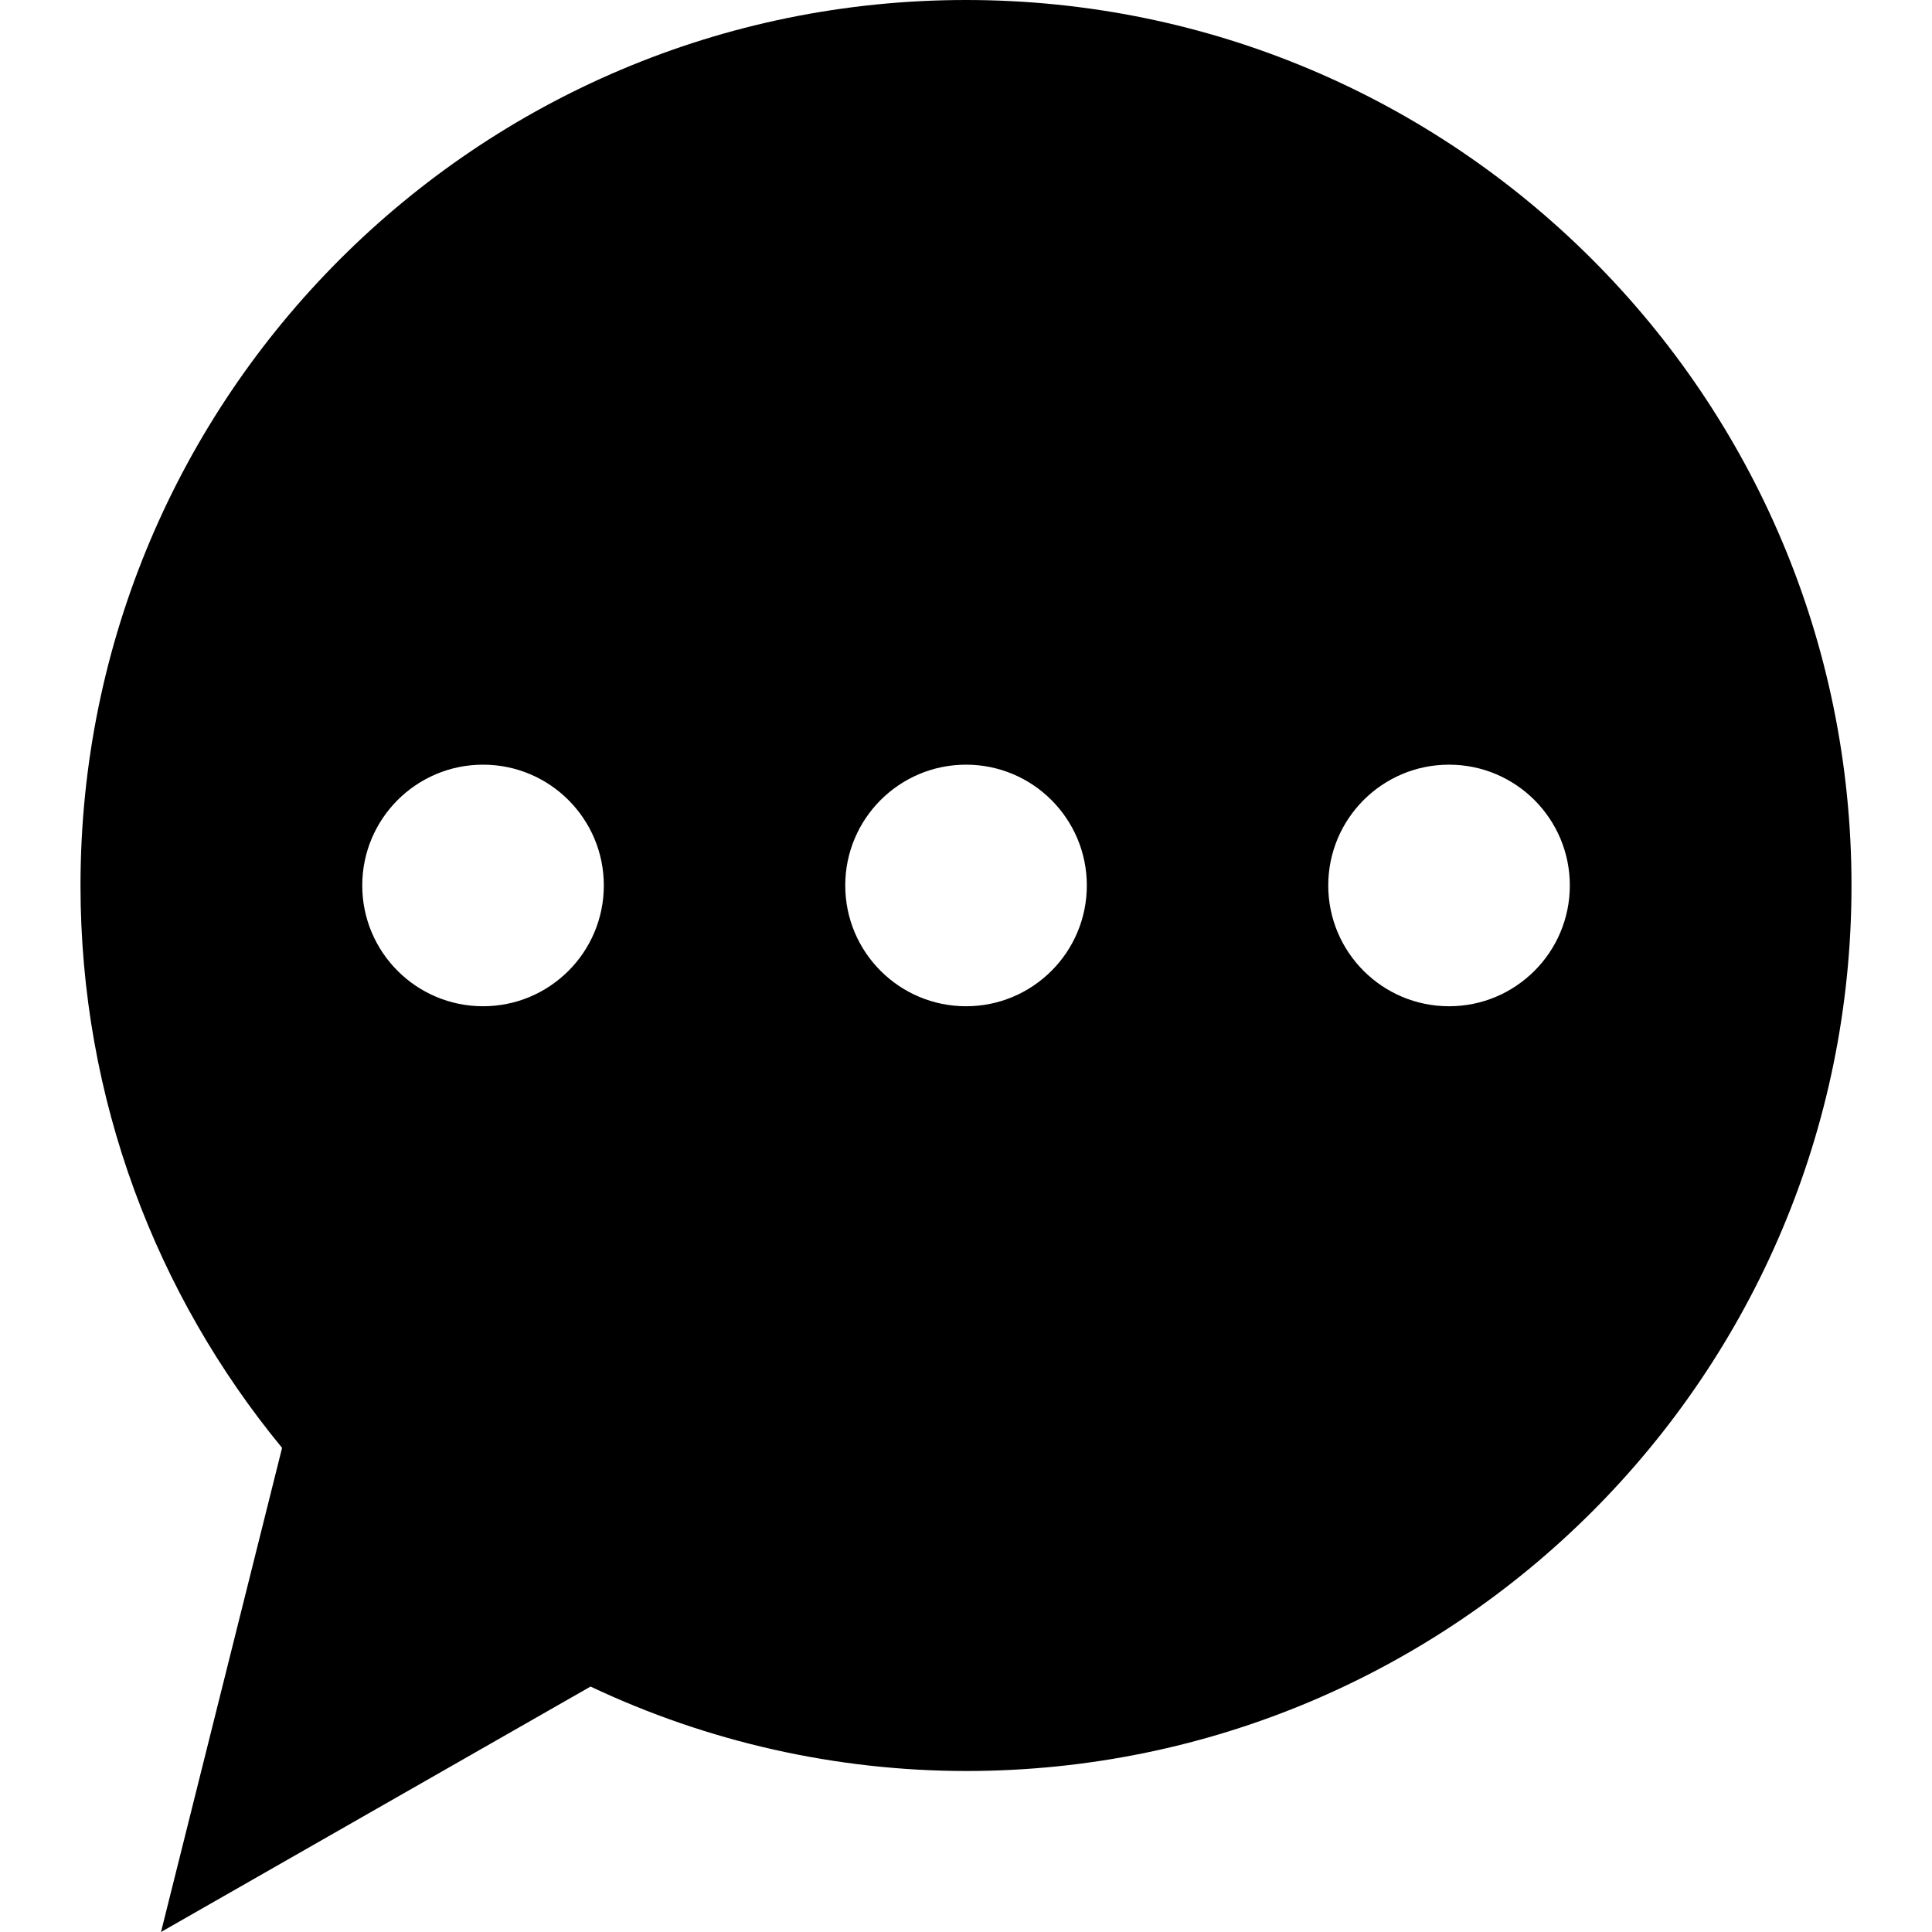
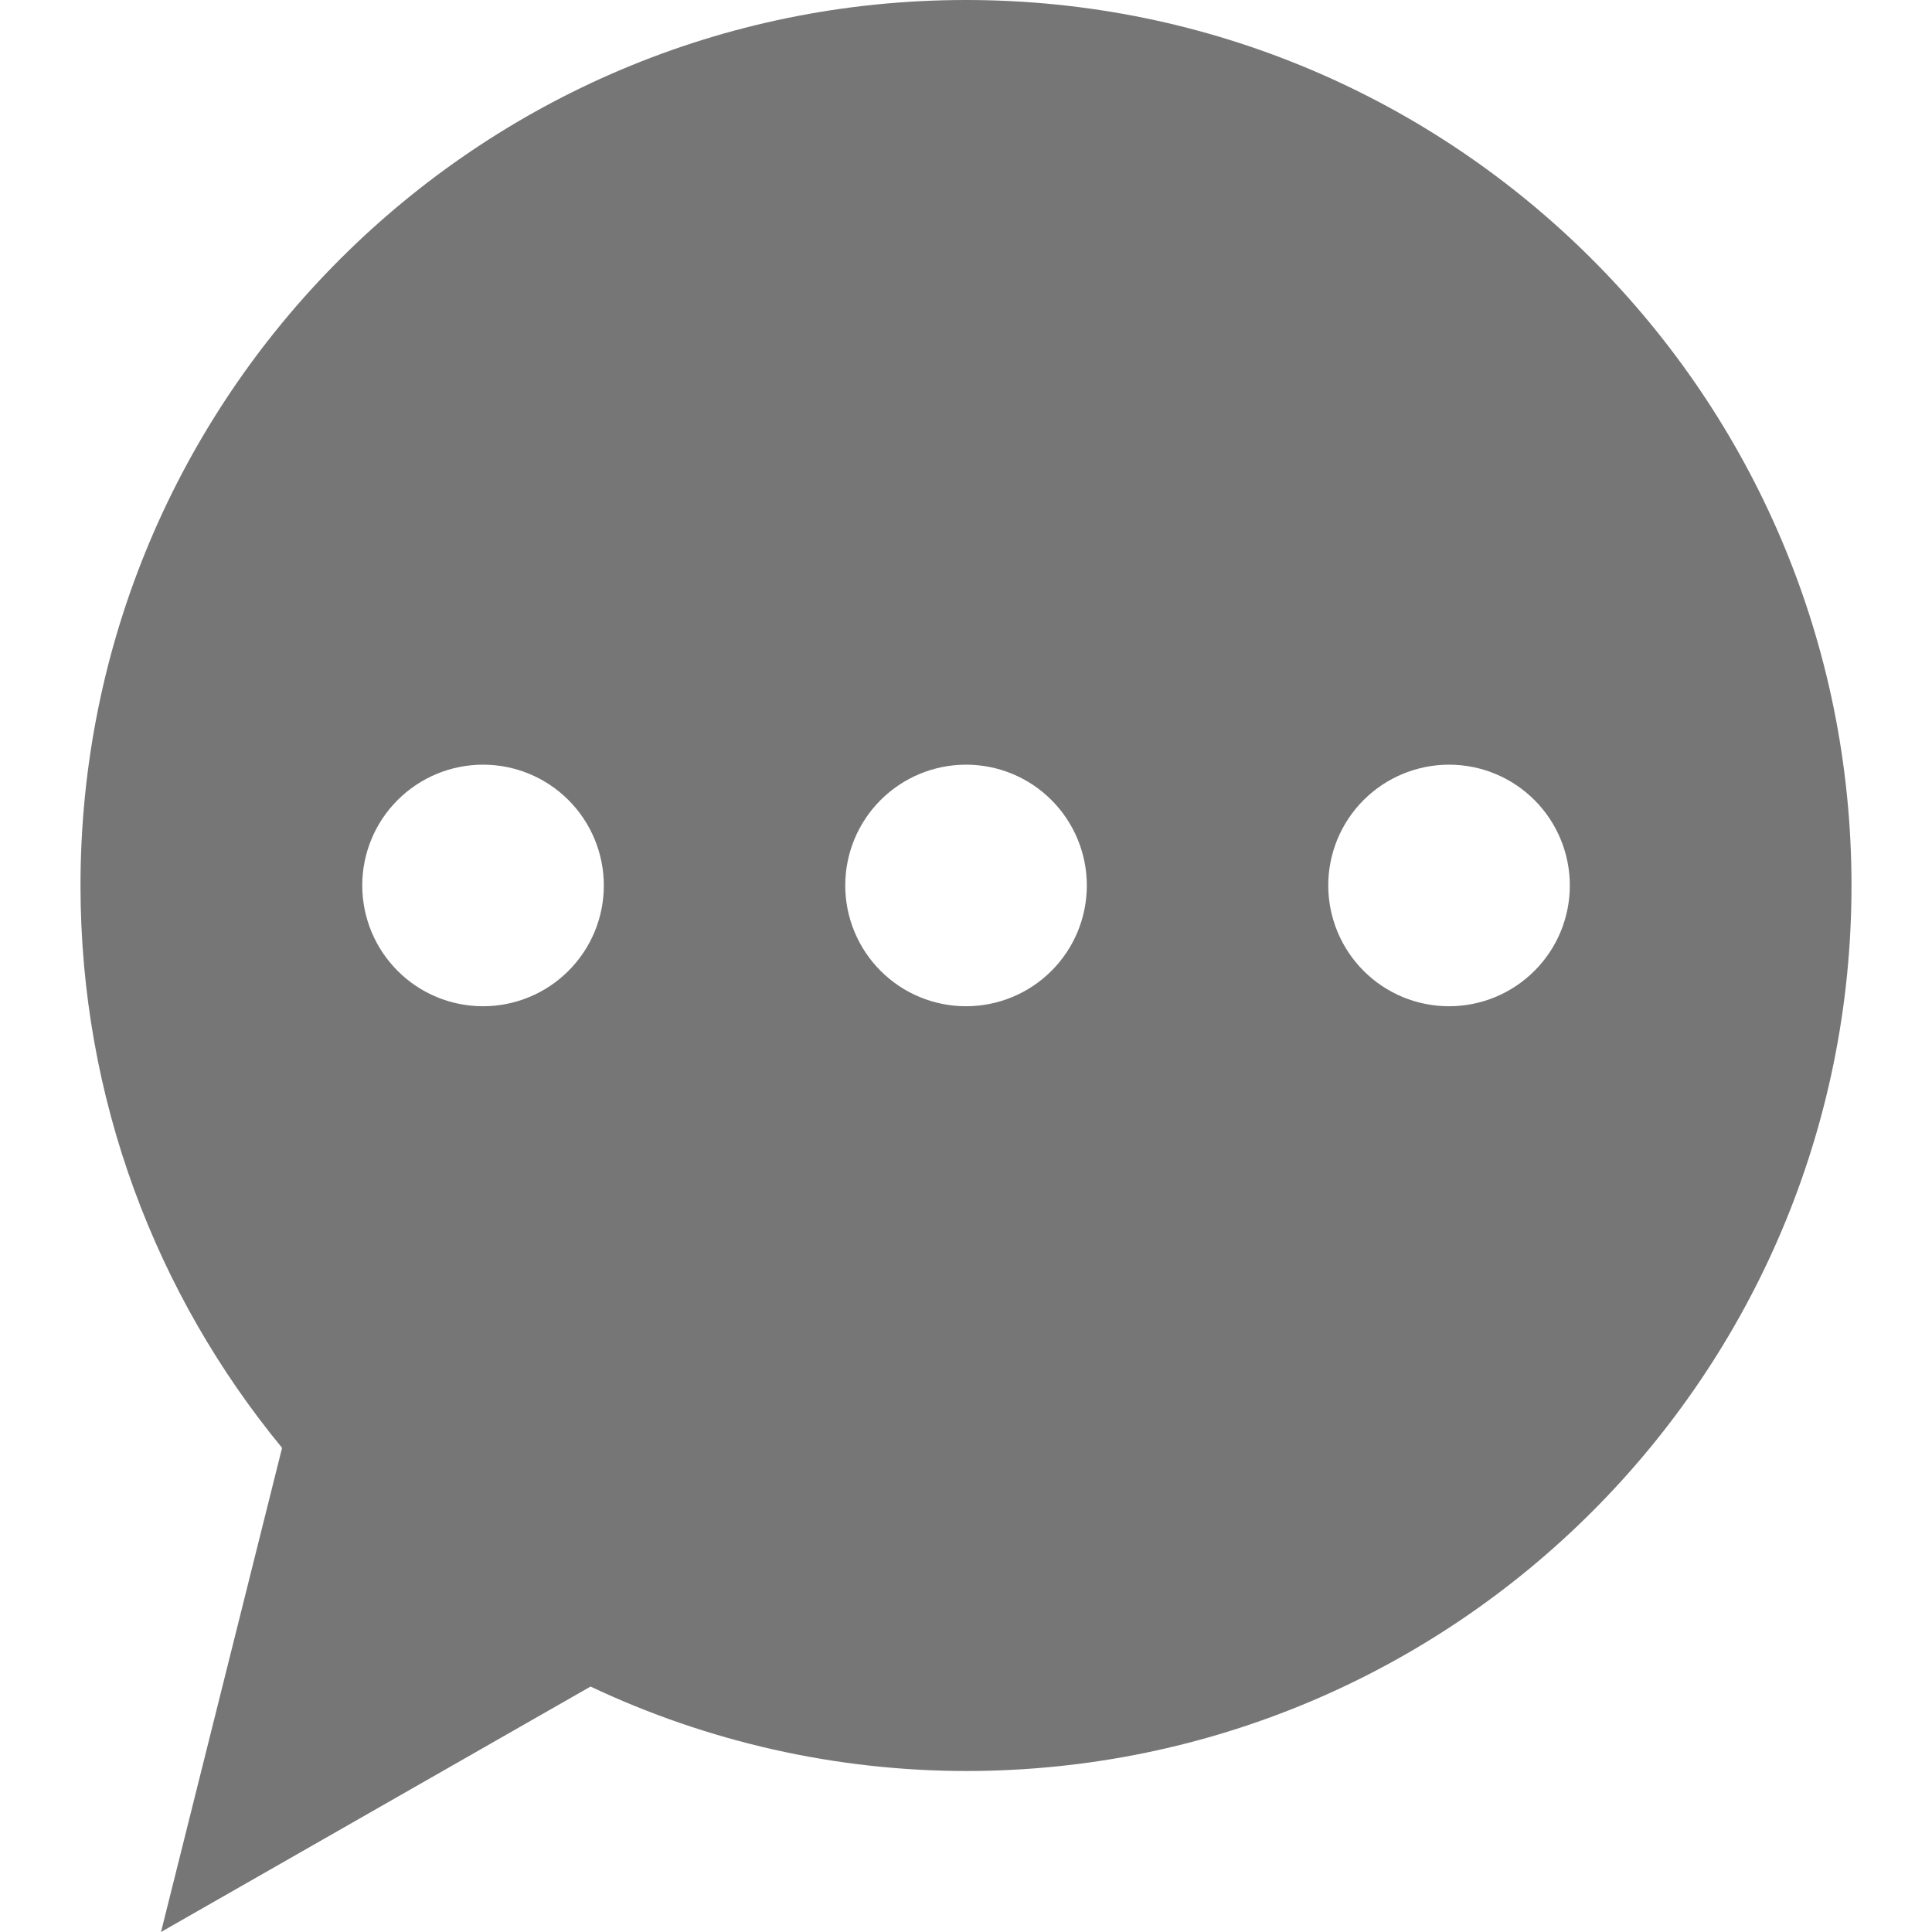
- <svg xmlns="http://www.w3.org/2000/svg" class="Hn_ gUZ B9u U9O kVc" viewBox="0 0 24 24" aria-hidden="true" aria-label="" role="img">
-   <path d="M18 12.5a1.5 1.5 0 1 1 .001-3.001A1.5 1.5 0 0 1 18 12.5m-6 0a1.5 1.5 0 1 1 .001-3.001A1.5 1.5 0 0 1 12 12.5m-6 0a1.5 1.5 0 1 1 .001-3.001A1.5 1.5 0 0 1 6 12.5M12 0C5.925 0 1 4.925 1 11c0 2.653.94 5.086 2.504 6.986L2 24l5.336-3.049A10.93 10.93 0 0 0 12 22c6.075 0 11-4.925 11-11S18.075 0 12 0" />
+ <svg xmlns="http://www.w3.org/2000/svg" width="24" height="24" viewBox="0 0 24 24" fill="none">
+   <path d="M18 12.5C17.803 12.5 17.608 12.461 17.426 12.386C17.244 12.31 17.078 12.2 16.939 12.06C16.8 11.921 16.689 11.755 16.614 11.573C16.539 11.391 16.5 11.196 16.5 10.999C16.5 10.802 16.539 10.607 16.614 10.425C16.69 10.243 16.8 10.077 16.94 9.938C17.079 9.799 17.245 9.688 17.427 9.613C17.609 9.538 17.804 9.499 18.001 9.499C18.399 9.499 18.781 9.657 19.062 9.939C19.343 10.22 19.501 10.602 19.501 11C19.501 11.398 19.343 11.78 19.061 12.061C18.78 12.342 18.398 12.5 18 12.5ZM12 12.5C11.602 12.5 11.22 12.342 10.939 12.06C10.658 11.779 10.5 11.397 10.5 10.999C10.5 10.601 10.658 10.219 10.94 9.938C11.221 9.657 11.603 9.499 12.001 9.499C12.399 9.499 12.781 9.657 13.062 9.939C13.343 10.22 13.501 10.602 13.501 11C13.501 11.398 13.343 11.78 13.061 12.061C12.78 12.342 12.398 12.5 12 12.5ZM6 12.5C5.602 12.5 5.22 12.342 4.939 12.06C4.658 11.779 4.5 11.397 4.5 10.999C4.5 10.601 4.658 10.219 4.94 9.938C5.221 9.657 5.603 9.499 6.001 9.499C6.399 9.499 6.781 9.657 7.062 9.939C7.343 10.22 7.501 10.602 7.501 11C7.501 11.398 7.343 11.78 7.061 12.061C6.78 12.342 6.398 12.5 6 12.5ZM12 0C5.925 0 1 4.925 1 11C1 13.653 1.94 16.086 3.504 17.986L2 24L7.336 20.951C8.794 21.64 10.387 21.999 12 22C18.075 22 23 17.075 23 11C23 4.925 18.075 0 12 0Z" fill="#767676" />
</svg>
